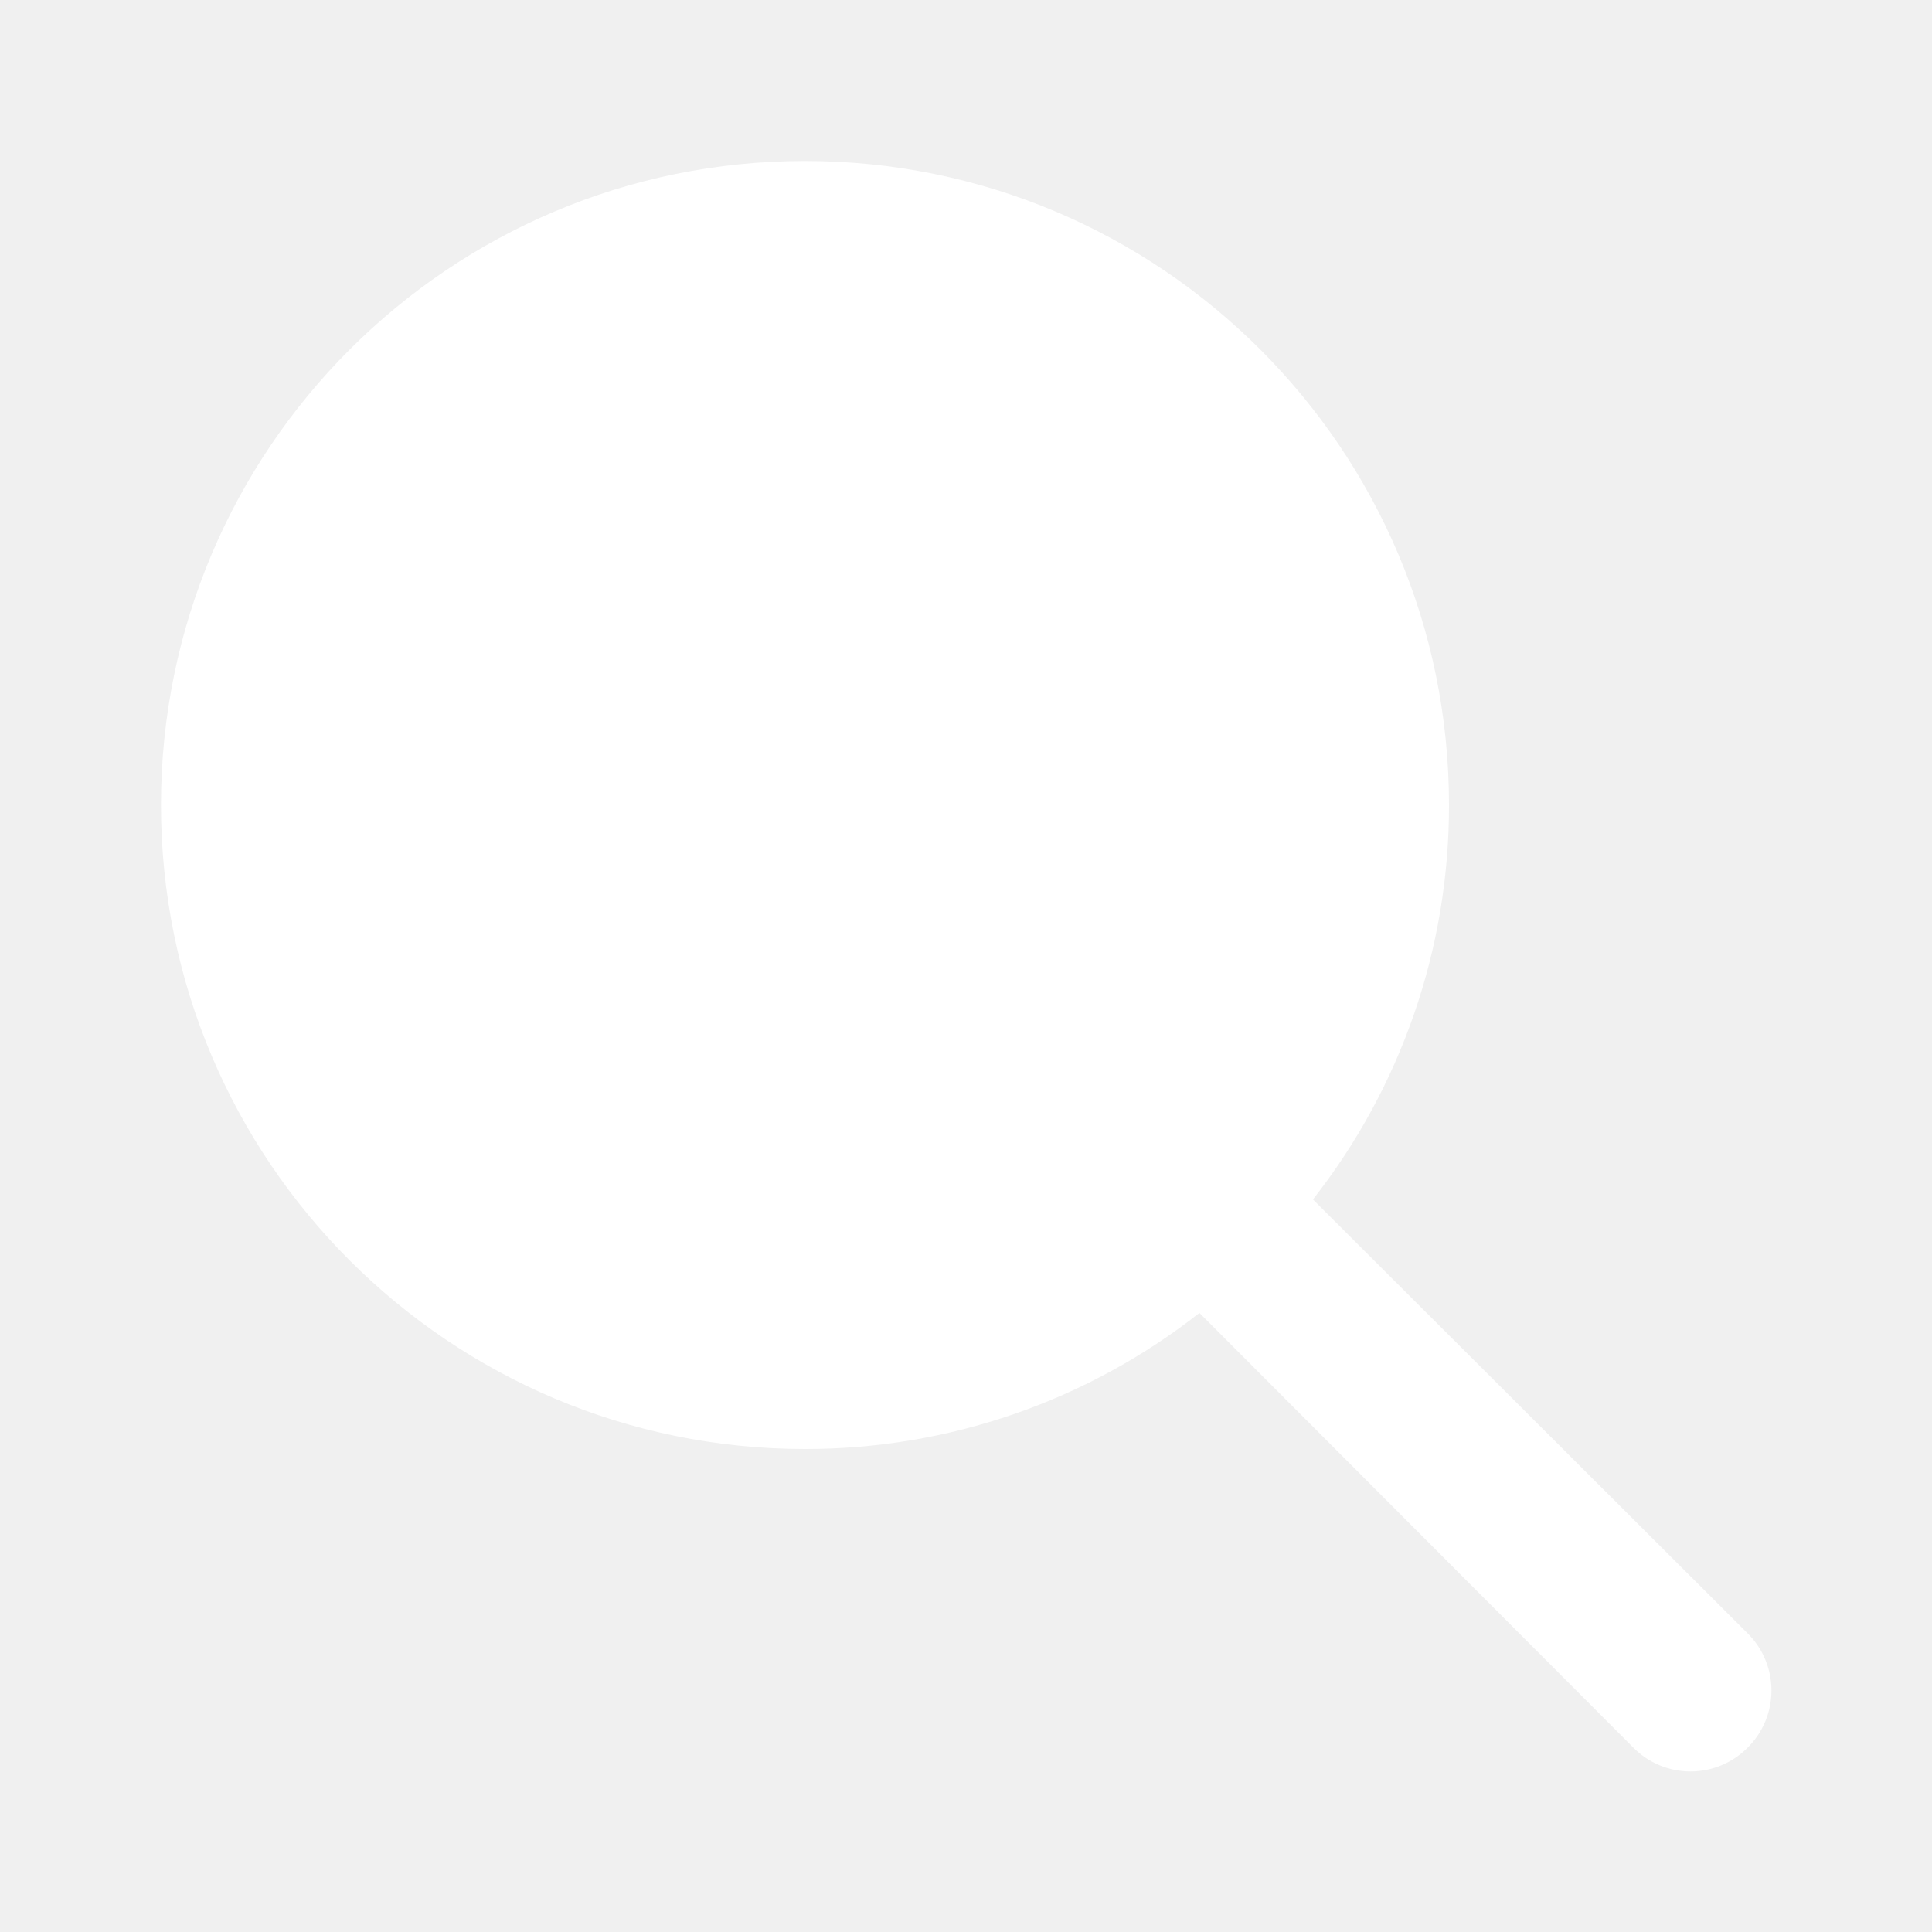
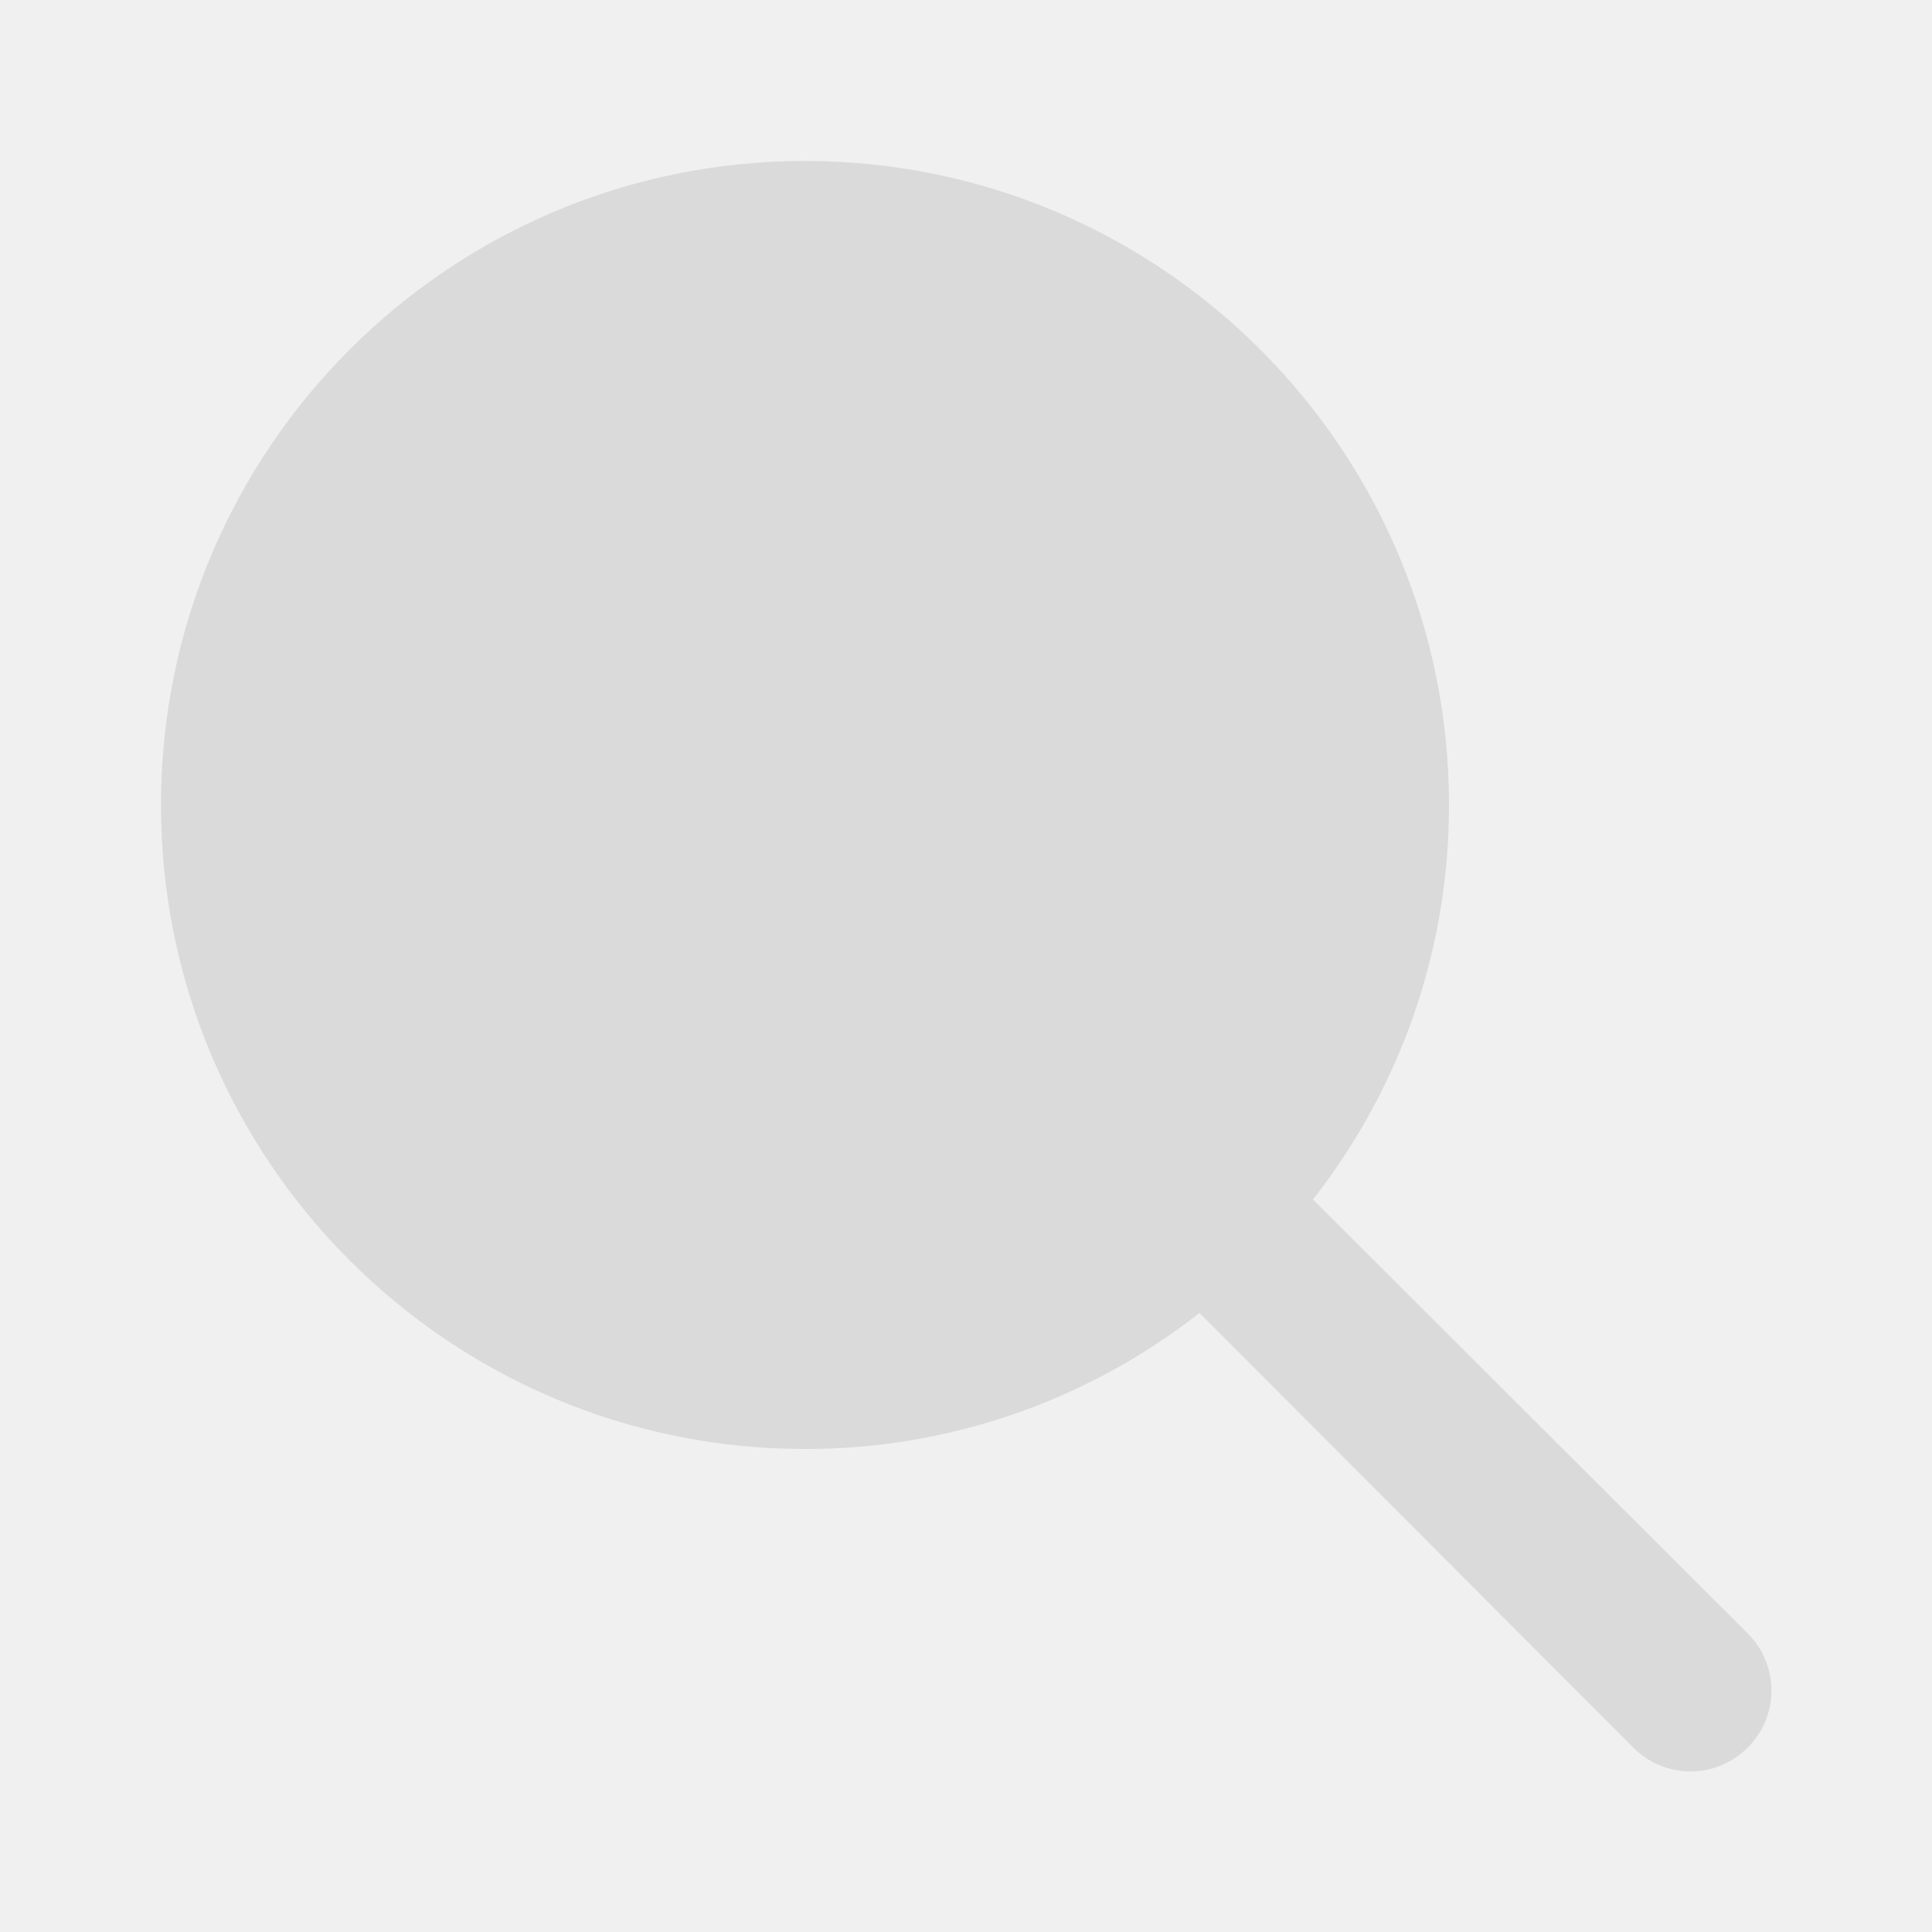
<svg xmlns="http://www.w3.org/2000/svg" width="40" height="40" viewBox="0 0 40 40" fill="none">
-   <path d="M36.183 33.817L27.183 24.833C29.012 22.504 30.004 19.628 30 16.667C30 9.303 24.03 3.333 16.667 3.333C9.303 3.333 3.333 9.303 3.333 16.667C3.333 24.03 9.303 30 16.667 30C19.628 30.004 22.504 29.012 24.833 27.183L33.817 36.183C34.13 36.499 34.556 36.676 35 36.676C35.444 36.676 35.87 36.499 36.183 36.183C36.499 35.87 36.676 35.444 36.676 35C36.676 34.556 36.499 34.13 36.183 33.817Z" fill="white" />
+   <path d="M36.183 33.817L27.183 24.833C29.012 22.504 30.004 19.628 30 16.667C30 9.303 24.03 3.333 16.667 3.333C9.303 3.333 3.333 9.303 3.333 16.667C3.333 24.03 9.303 30 16.667 30C19.628 30.004 22.504 29.012 24.833 27.183L33.817 36.183C34.13 36.499 34.556 36.676 35 36.676C35.444 36.676 35.87 36.499 36.183 36.183C36.499 35.87 36.676 35.444 36.676 35C36.676 34.556 36.499 34.13 36.183 33.817Z" fill="#DADADA" />
</svg>
